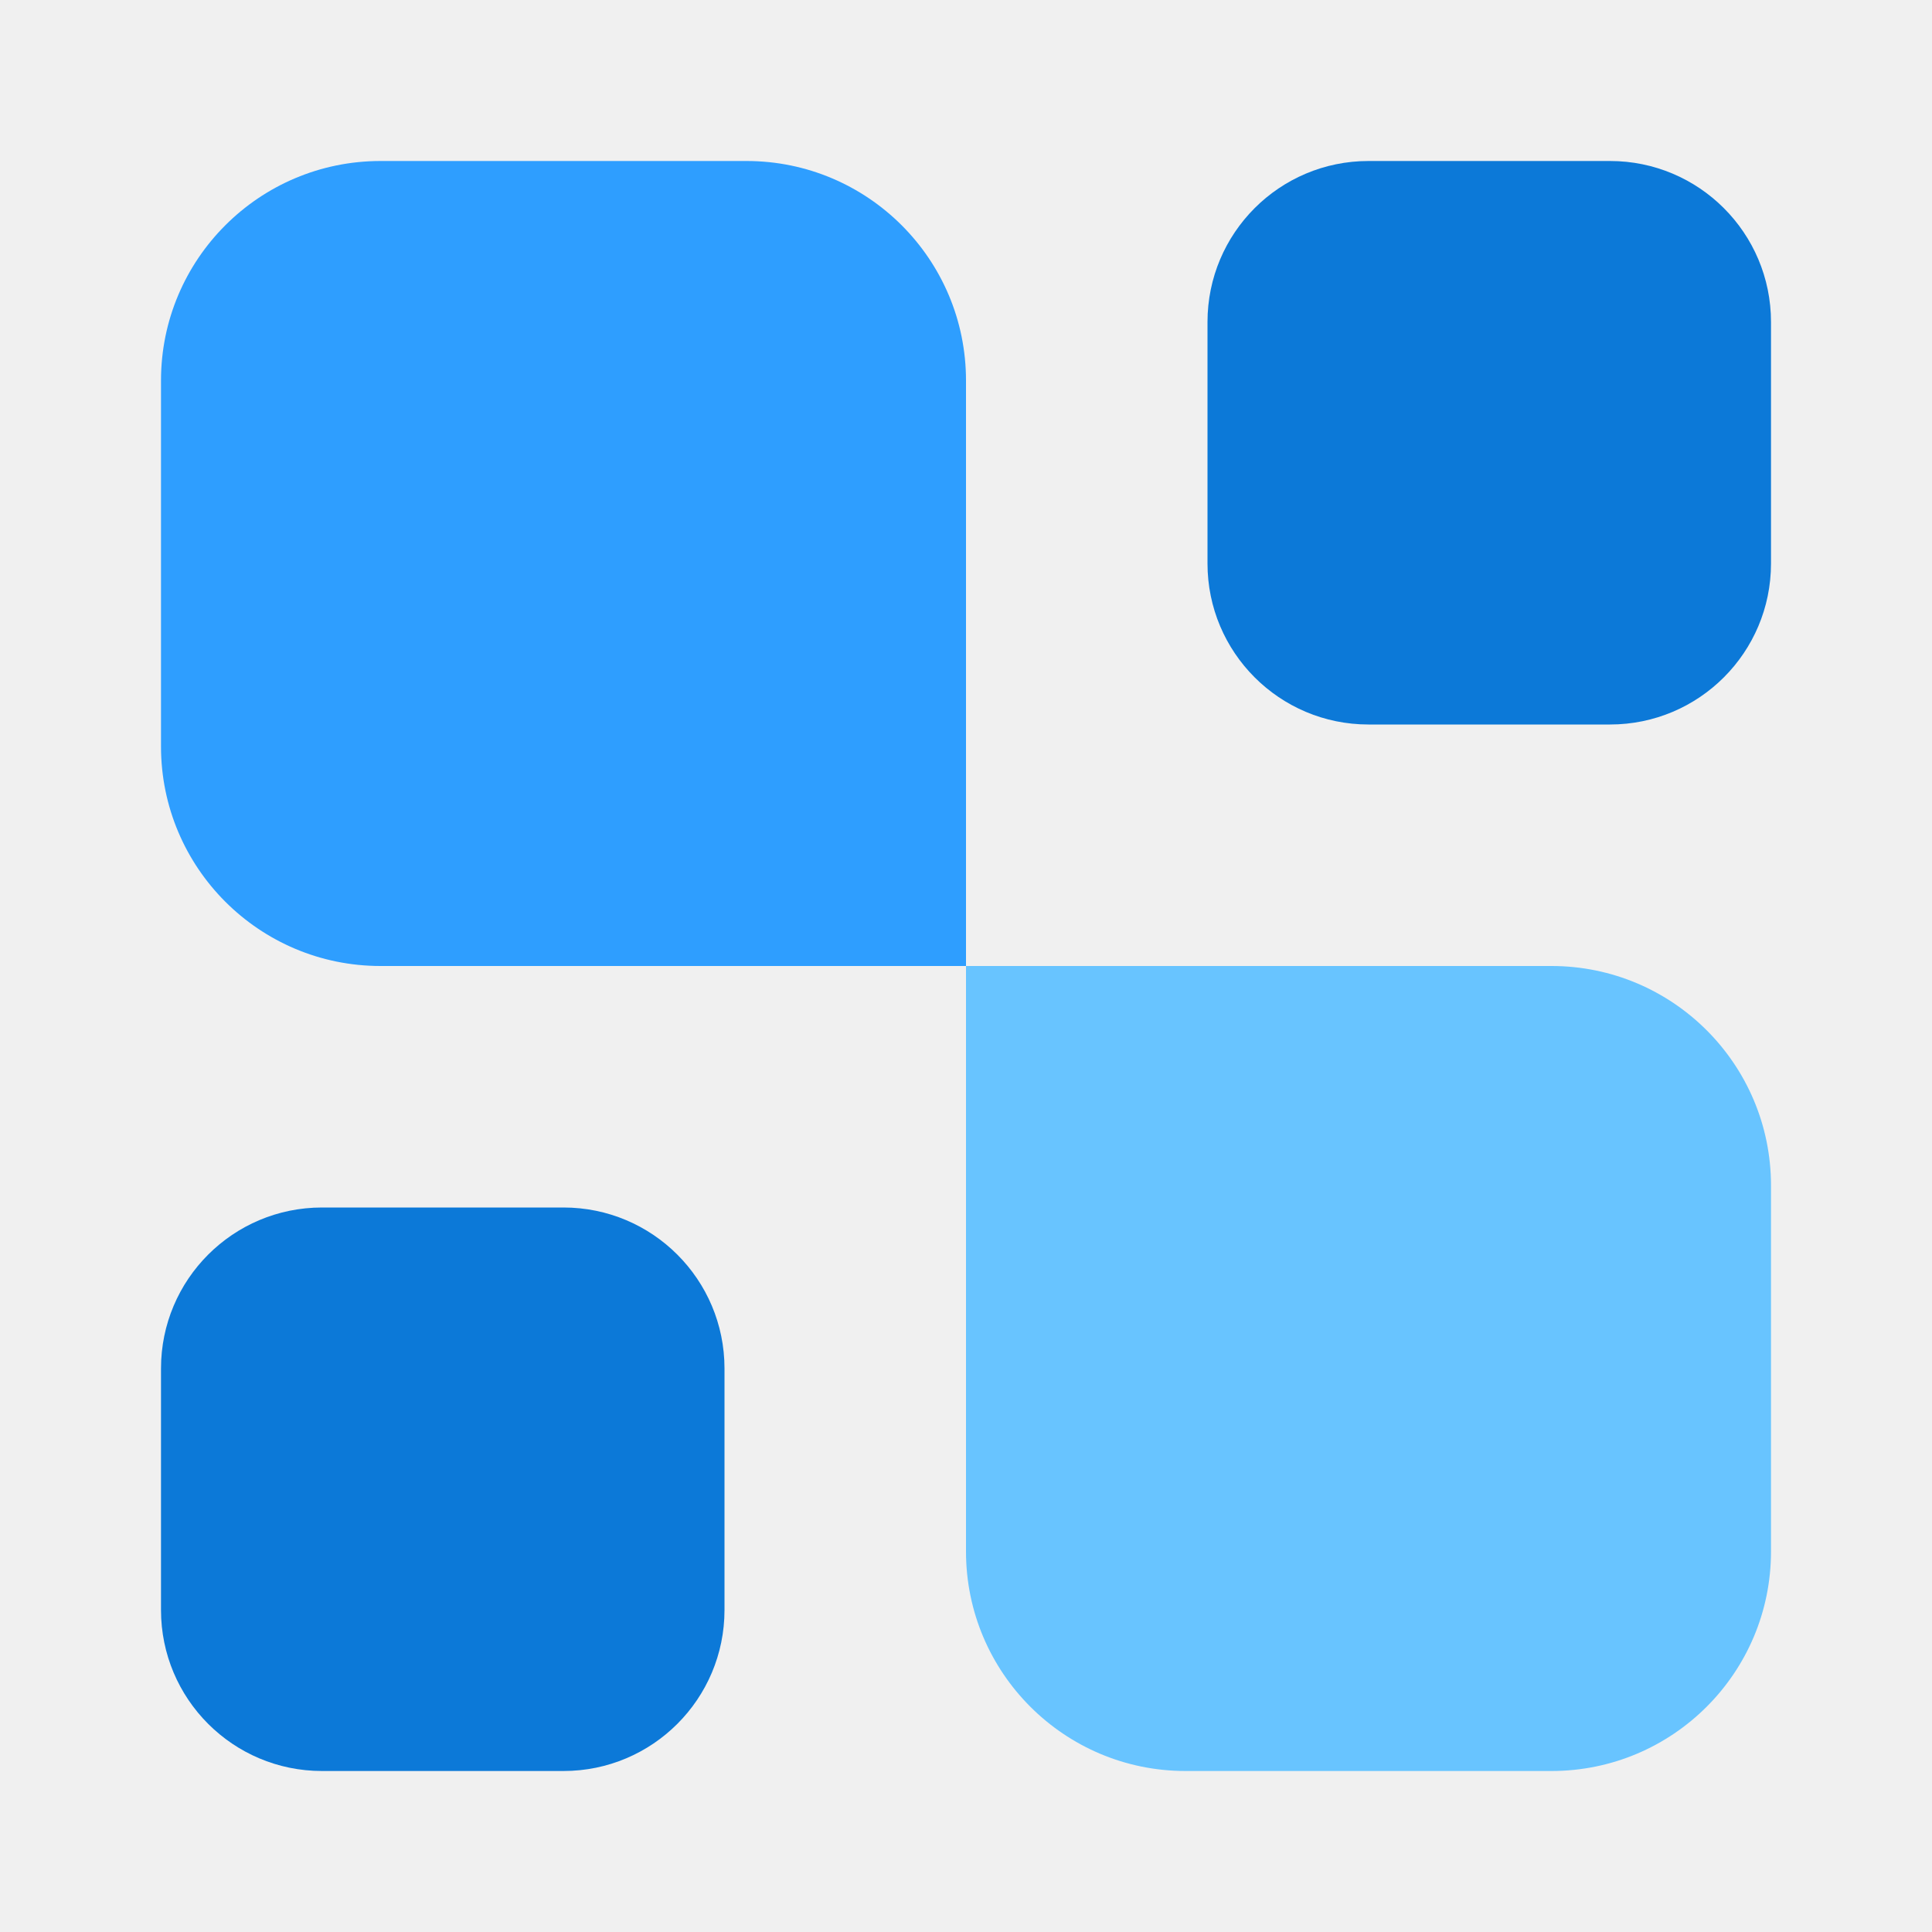
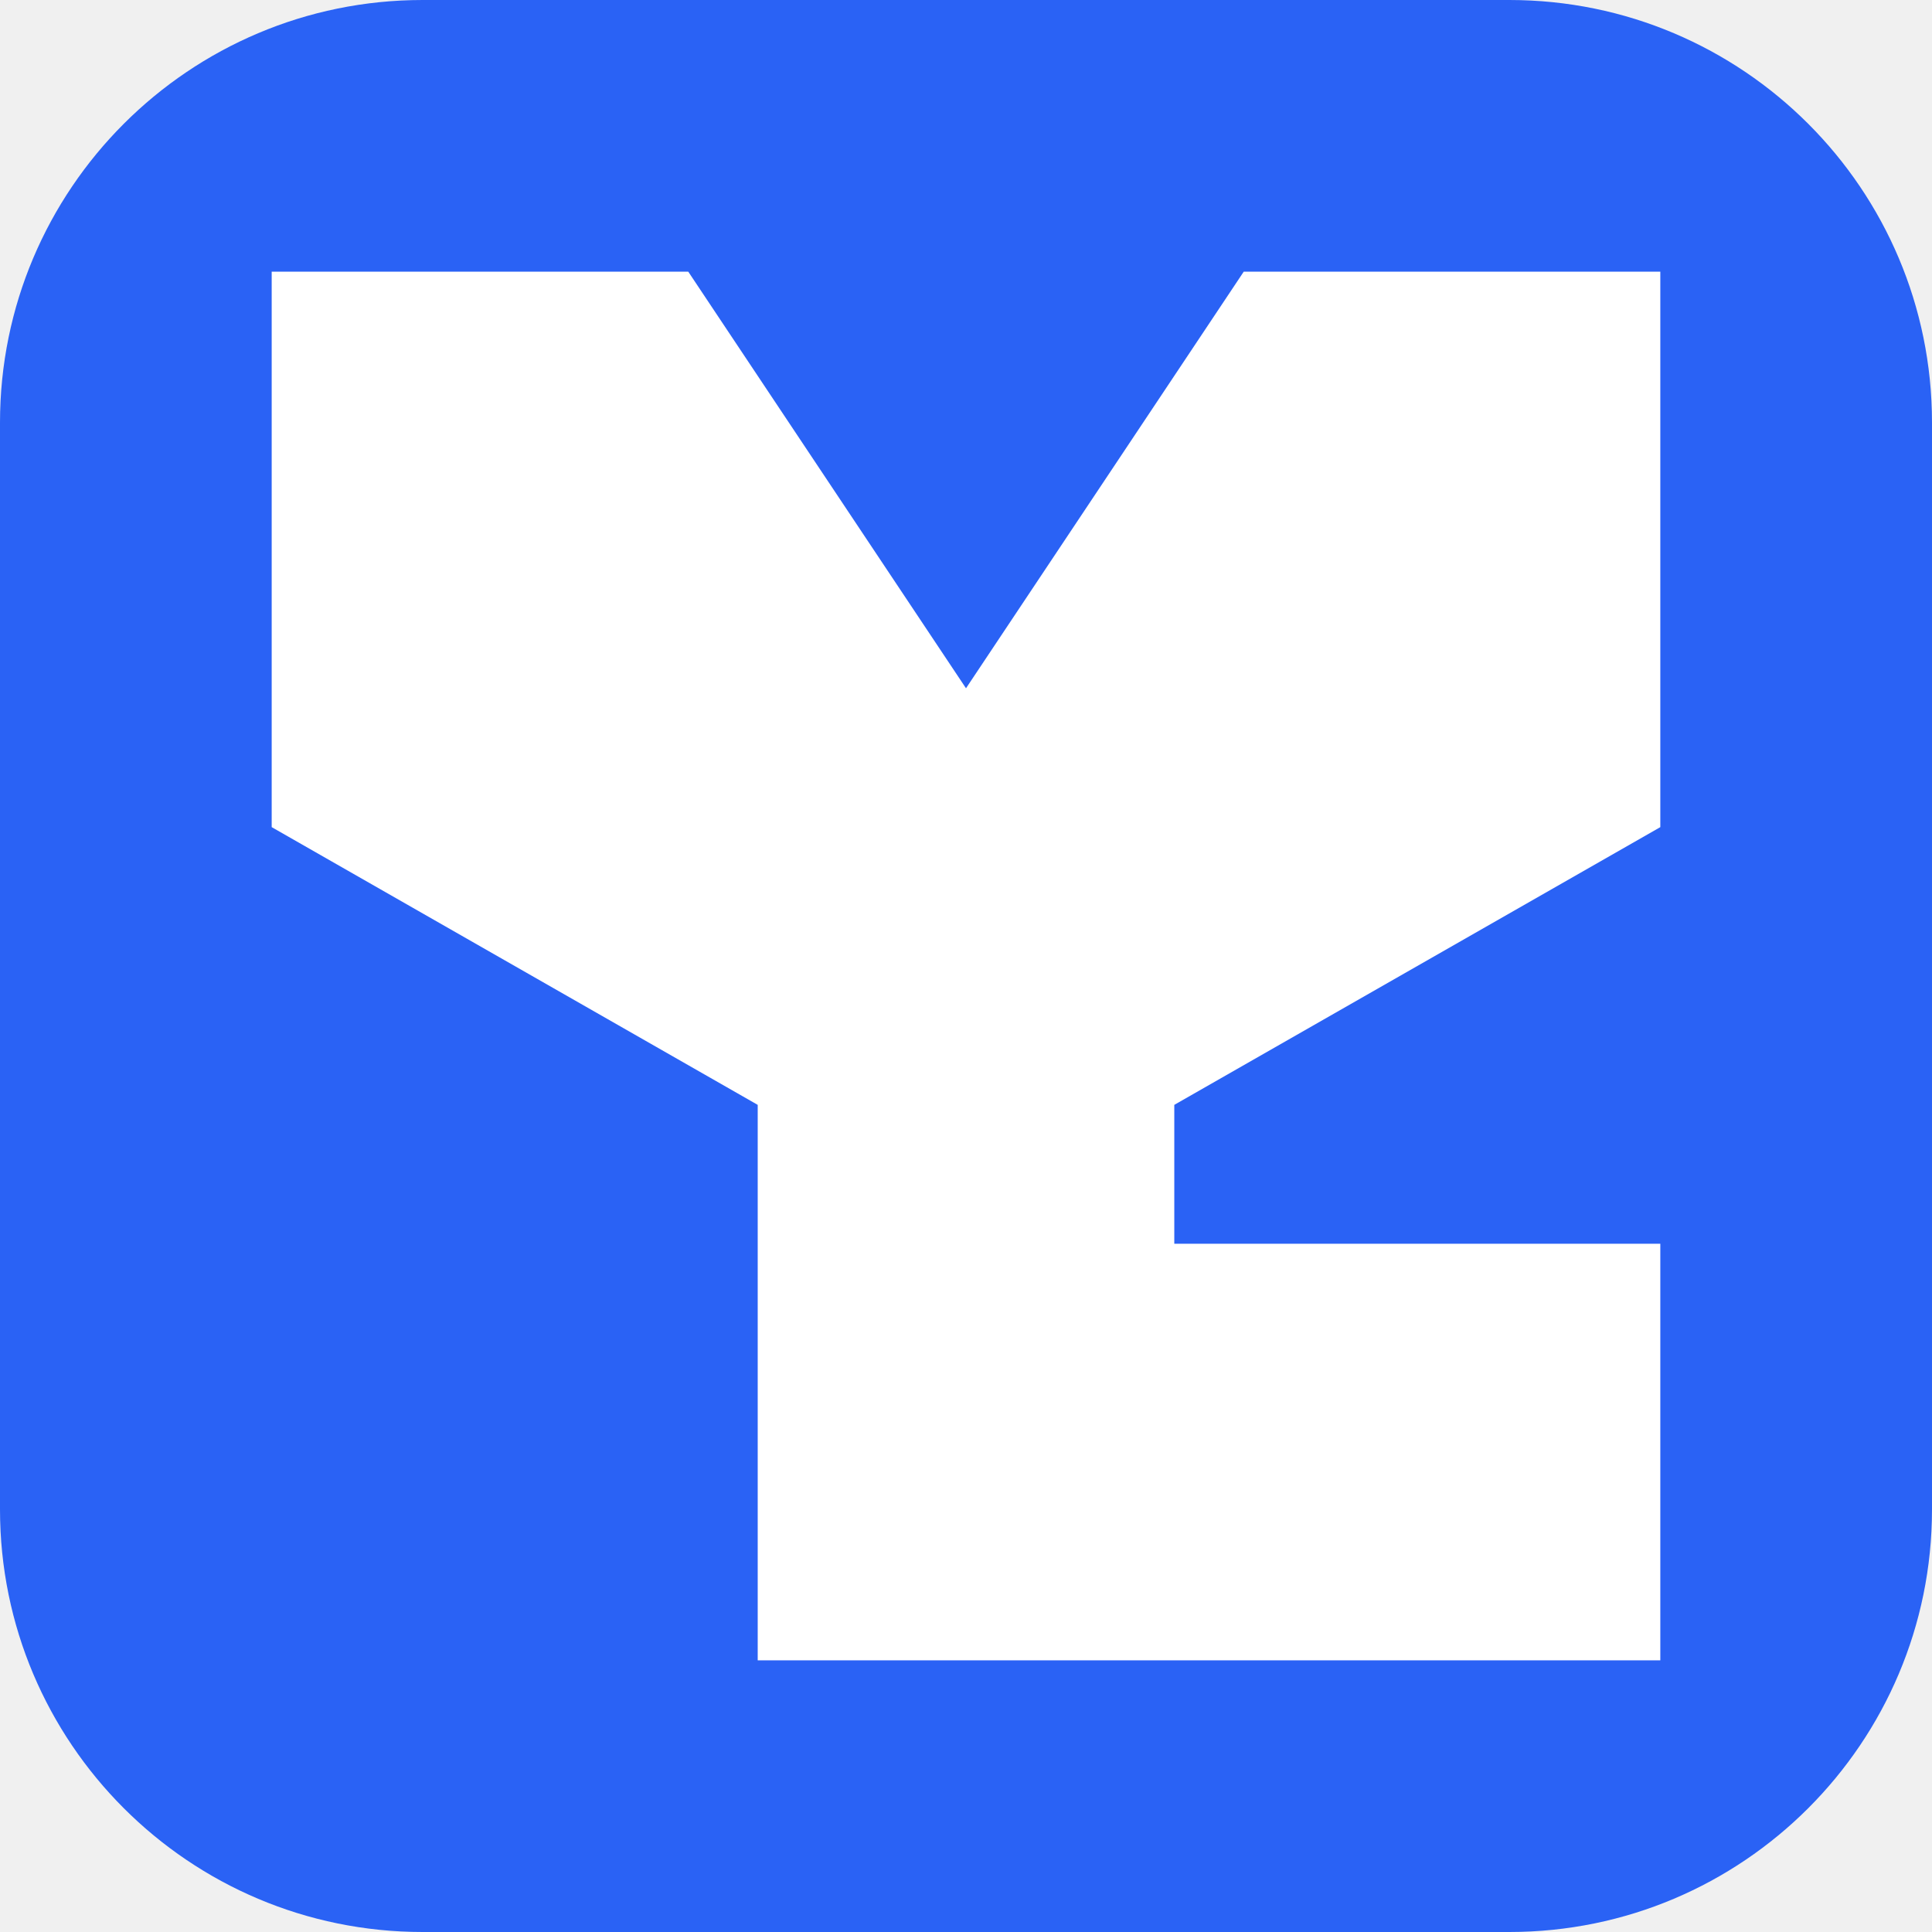
- <svg xmlns="http://www.w3.org/2000/svg" width="24" height="24" viewBox="0 0 24 24" fill="none">
-   <path d="M22 19.273C22 20.779 20.779 22 19.273 22H14.727C13.221 22 12 20.779 12 19.273V12H19.273C20.779 12 22 13.221 22 14.727V19.273Z" fill="#68C4FF" />
-   <path d="M20 2C21.105 2 22 2.895 22 4V7C22 8.105 21.105 9 20 9H17C15.895 9 15 8.105 15 7V4C15 2.895 15.895 2 17 2H20Z" fill="#0C79D8" />
-   <path d="M7 15C8.105 15 9 15.895 9 17V20C9 21.105 8.105 22 7 22H4C2.895 22 2 21.105 2 20V17C2 15.895 2.895 15 4 15H7Z" fill="#0C79D8" />
-   <path d="M12 12H4.727C3.221 12 2 10.779 2 9.273V4.727C2 3.221 3.221 2 4.727 2H9.273C10.779 2 12 3.221 12 4.727V12Z" fill="#2E9EFF" />
+ <svg xmlns="http://www.w3.org/2000/svg" viewBox="0 0 32 32" width="32" height="32">
+   <rect width="32" height="32" rx="7" fill="#2A62F5" />
+   <g transform="translate(4.5 4.5) scale(1.15) translate(-2 -2)">
+     <path d="M2 2 H8 L12 8 L16 2 H22 V10 L15 14 V16 H22 V22 H9 V14 L2 10 Z" fill="#FFFFFF" />
+   </g>
</svg>
